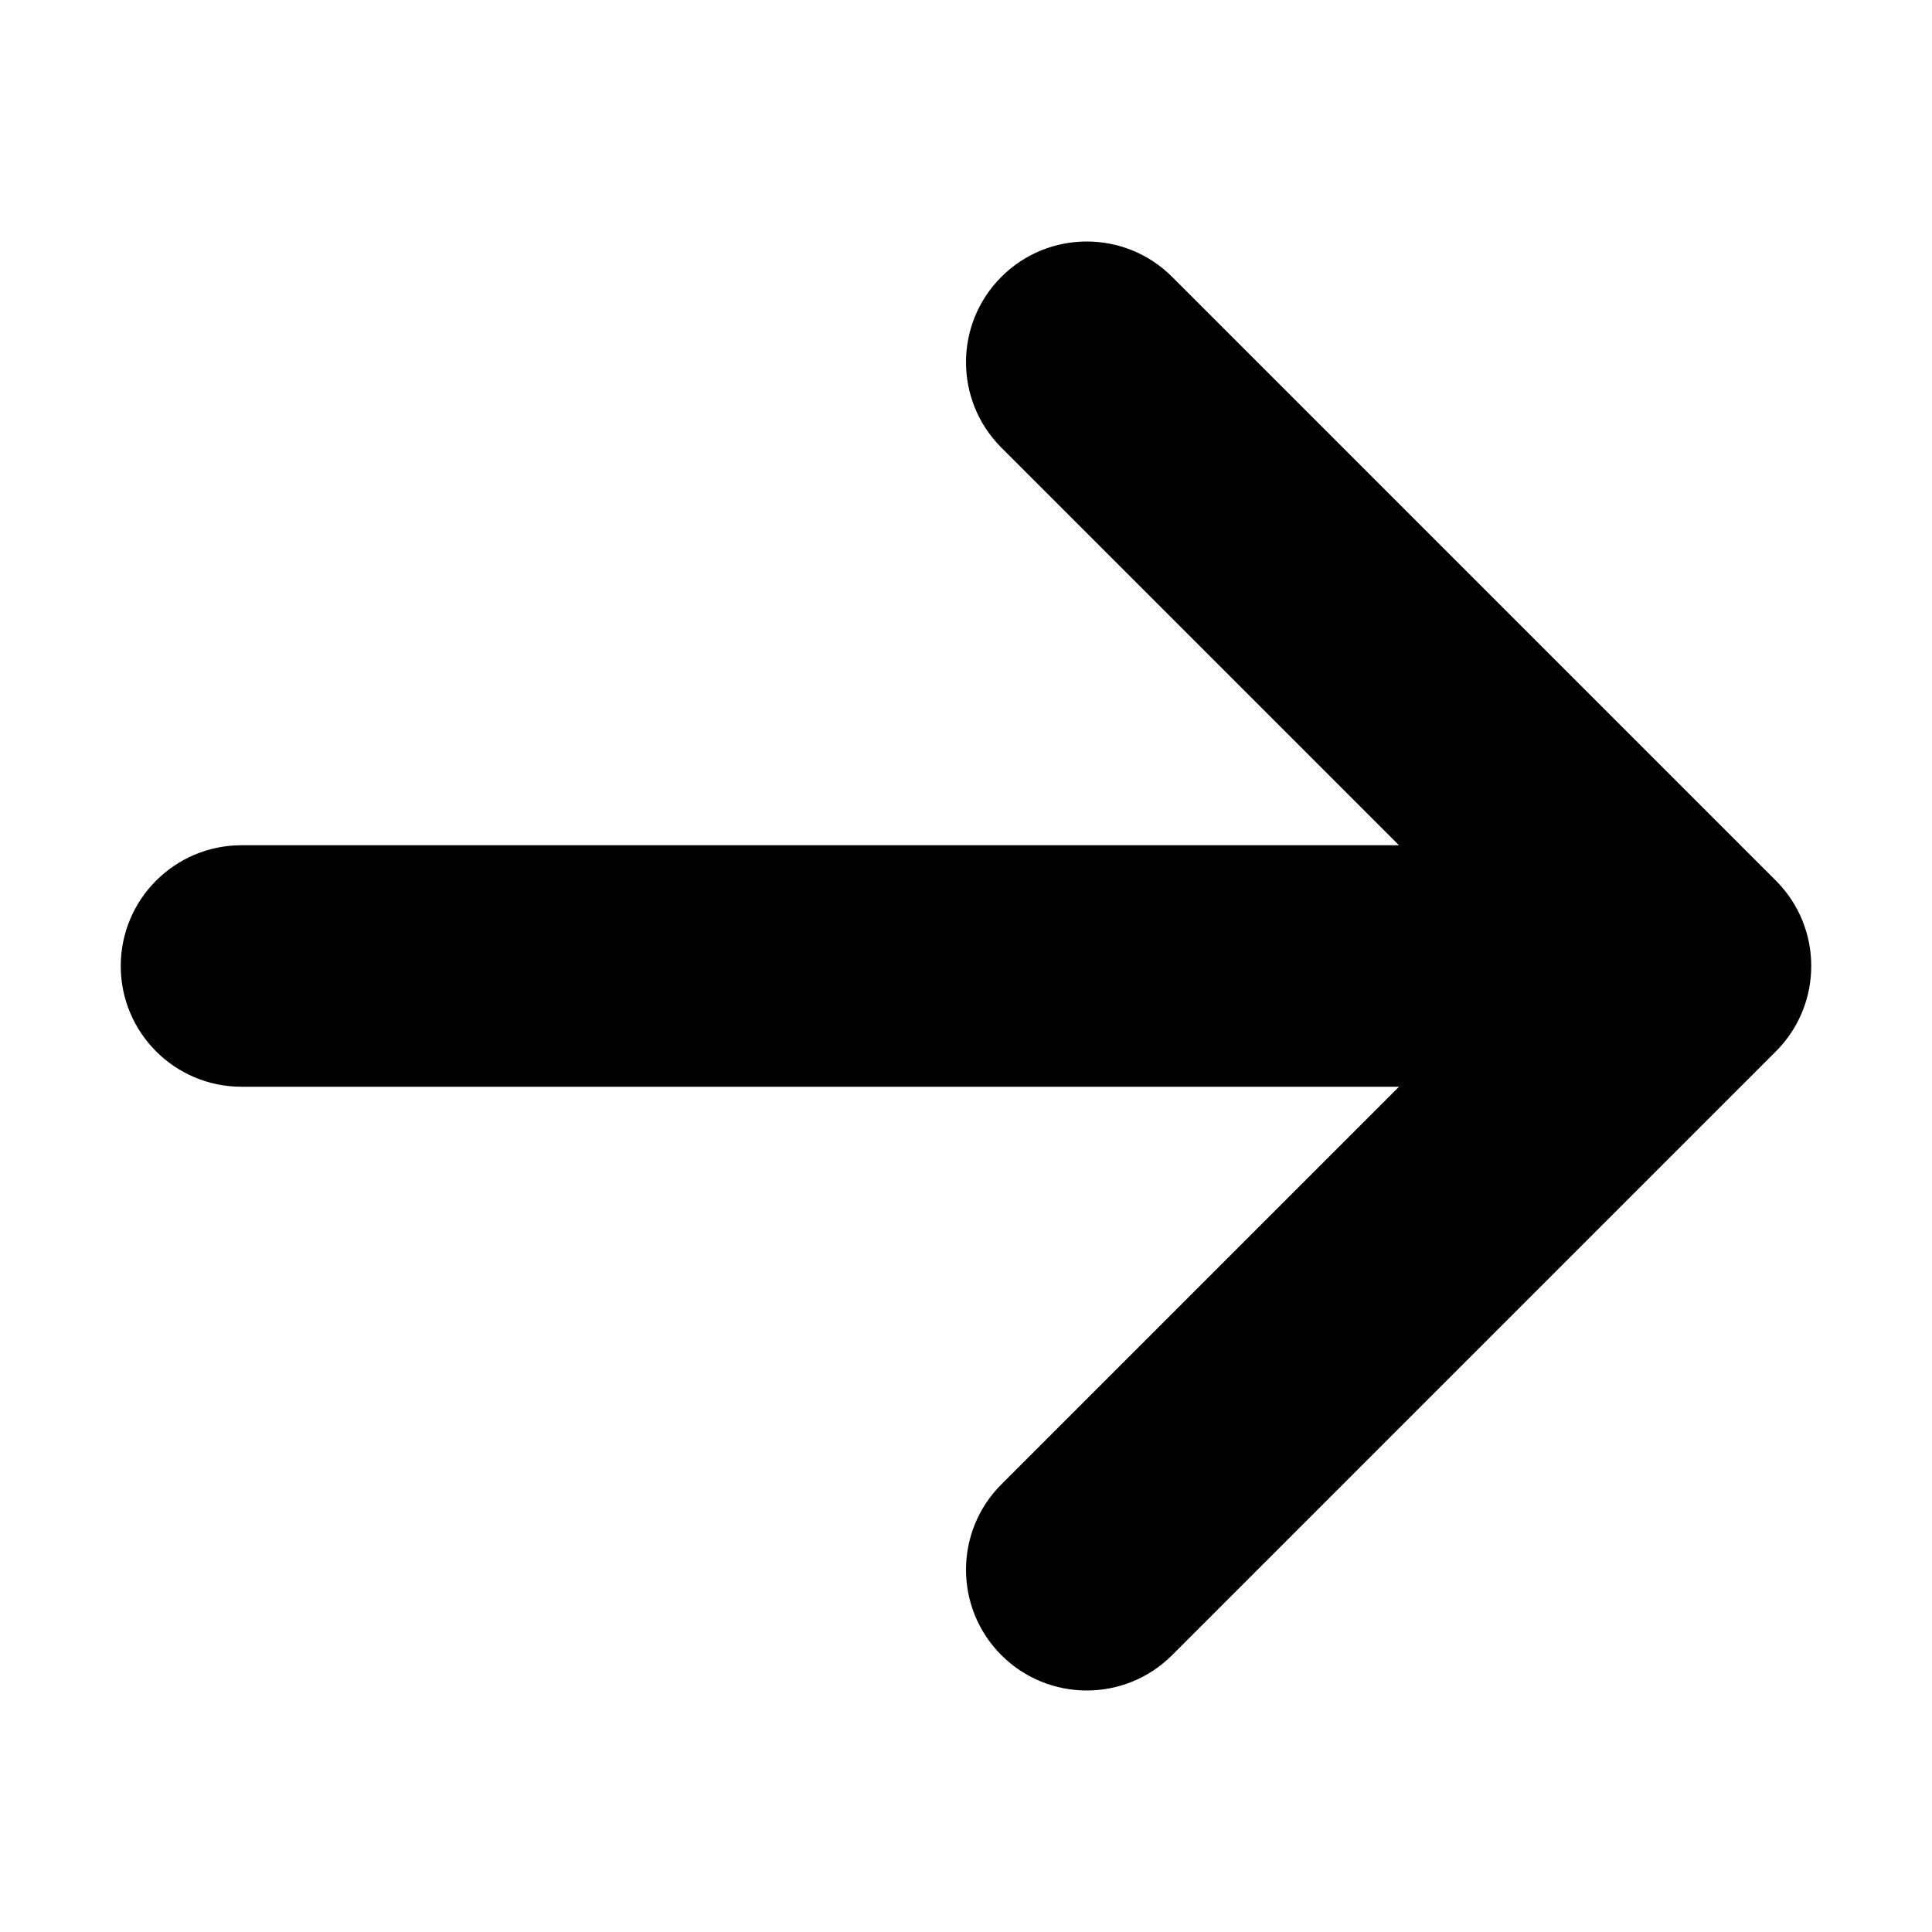
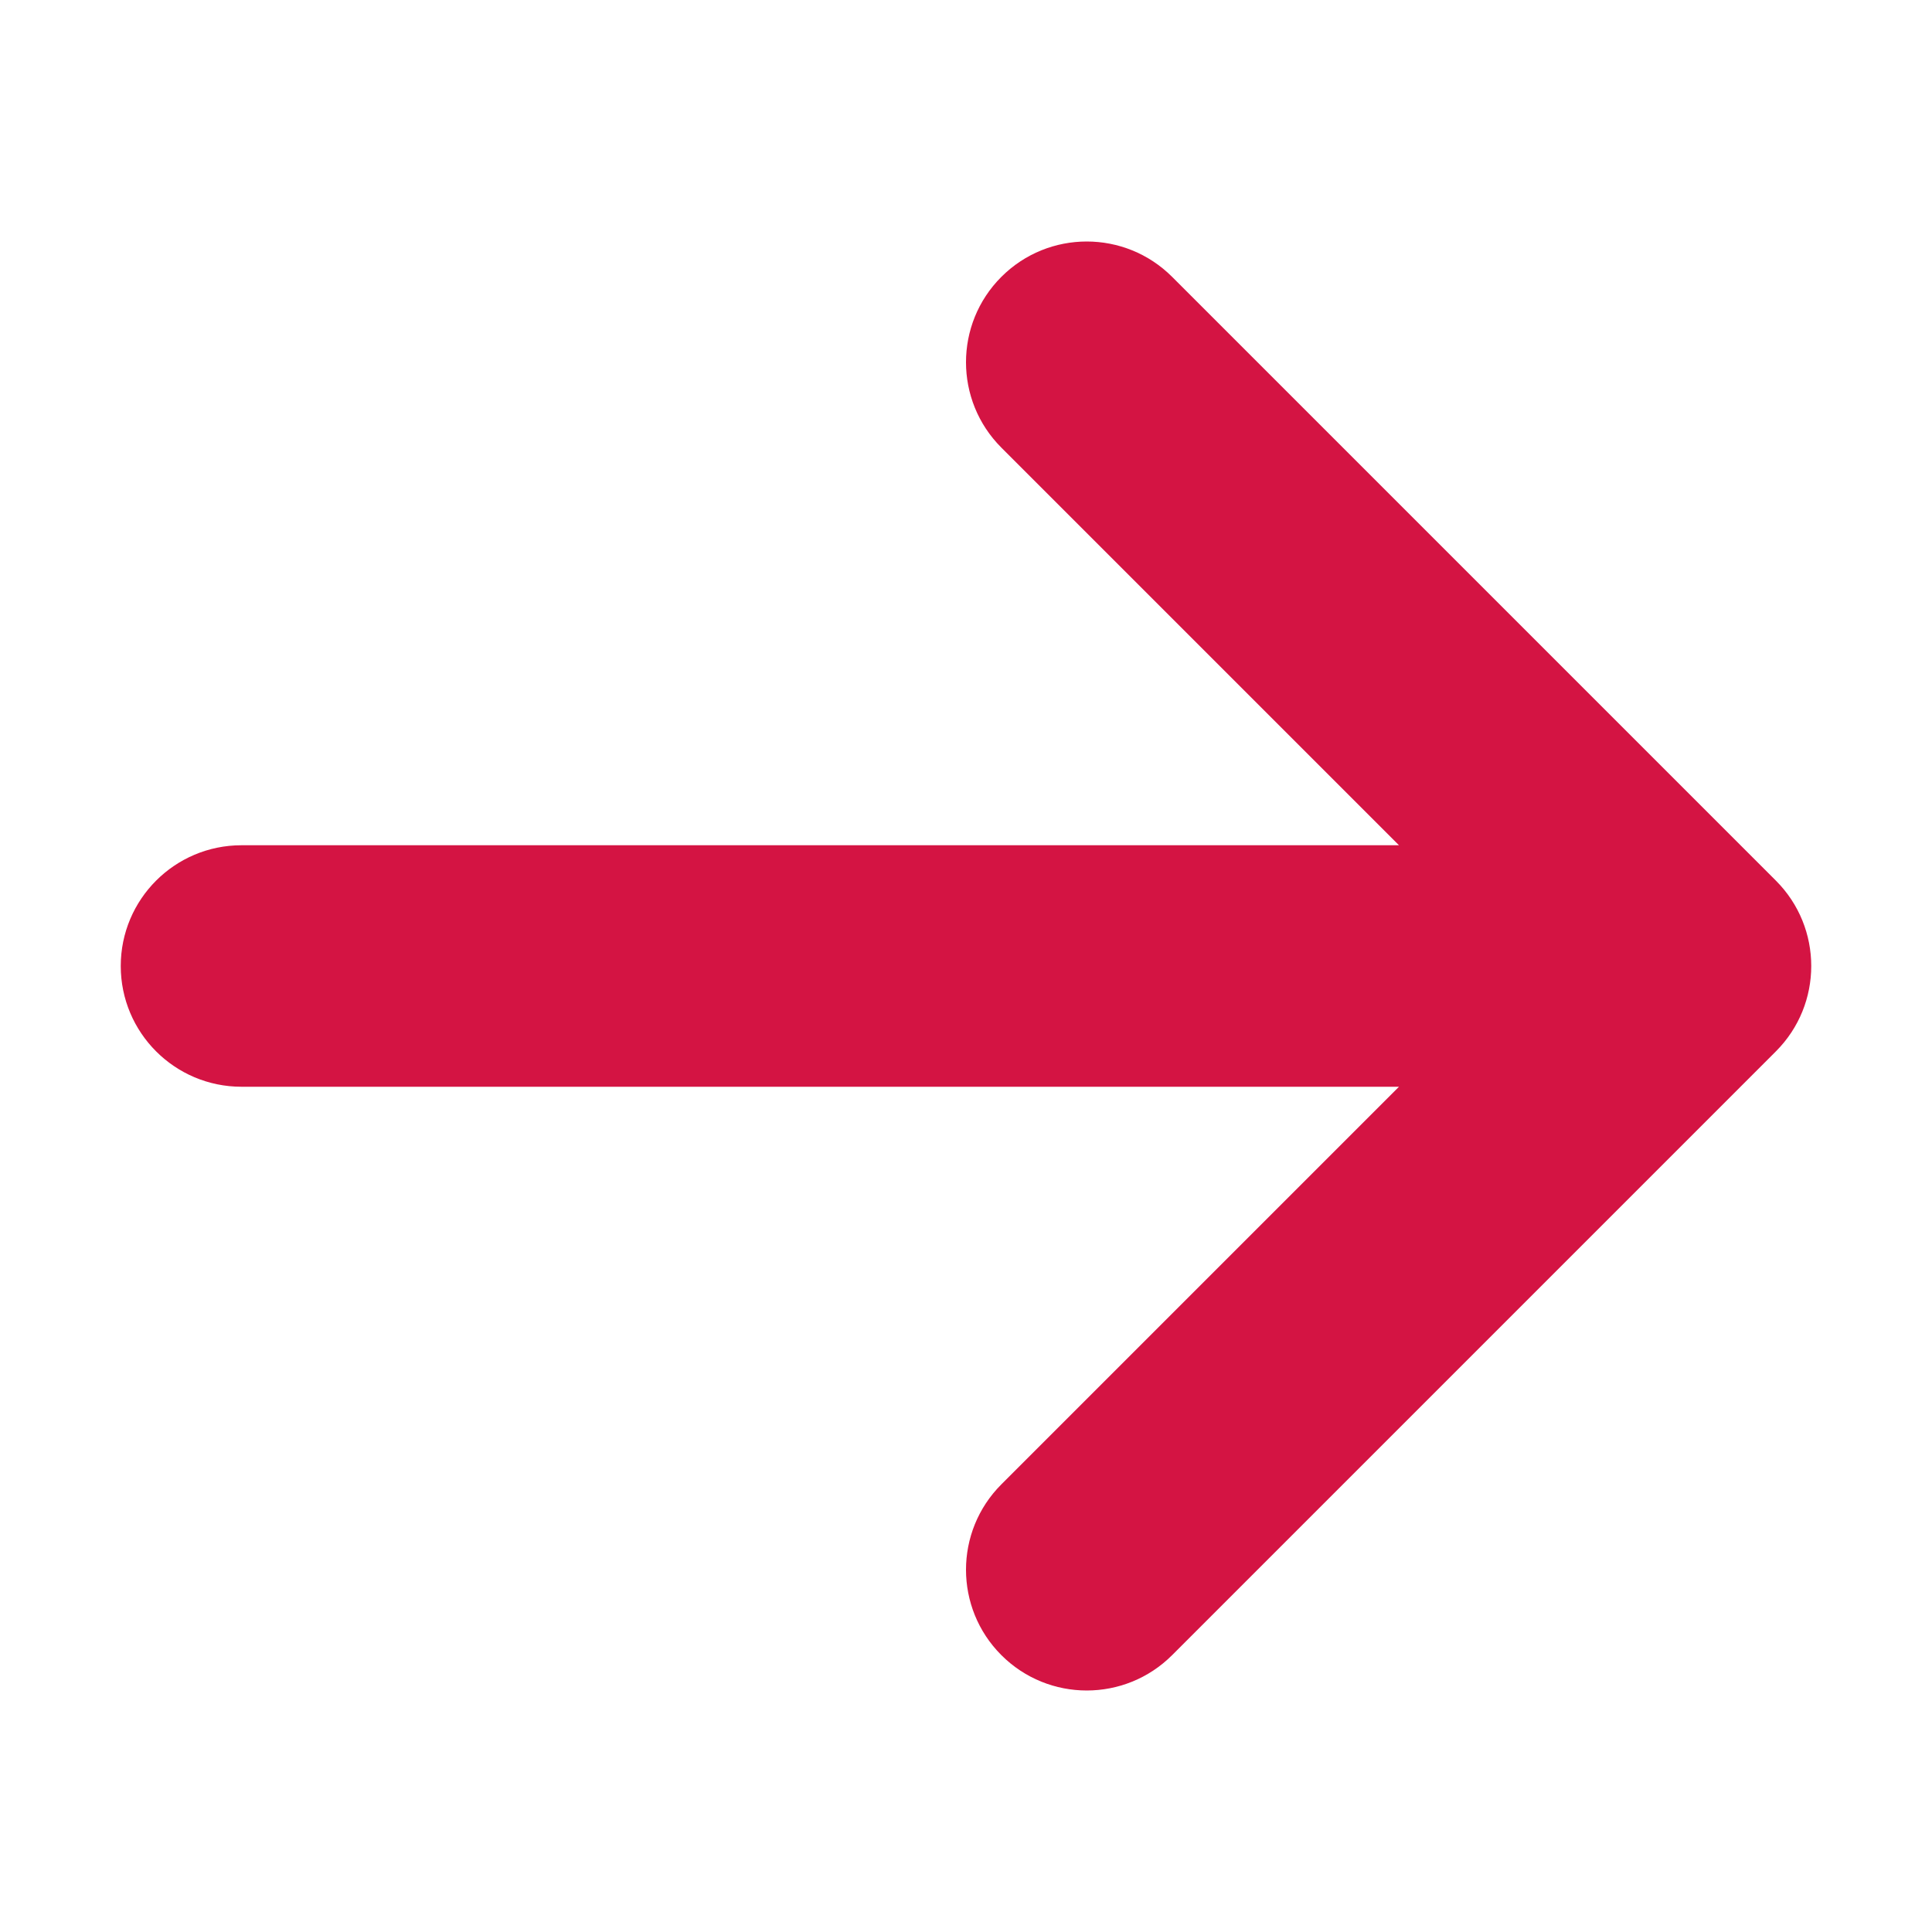
<svg xmlns="http://www.w3.org/2000/svg" version="1.1" width="1024" height="1024" viewBox="0 0 1024 1024">
  <g id="arrow-right">
</g>
-   <path fill="#000" d="M621.254 877.254l320-320c24.994-24.992 24.994-65.516 0-90.51l-320-320c-24.994-24.992-65.516-24.992-90.51 0s-24.994 65.516 0 90.51l210.746 210.746h-613.49c-35.346 0-64 28.654-64 64s28.654 64 64 64h613.49l-210.746 210.746c-12.496 12.496-18.744 28.876-18.744 45.254s6.248 32.758 18.744 45.254c24.994 24.994 65.516 24.994 90.51 0z" />
+   <path fill="#D41443" d="M621.254 877.254l320-320c24.994-24.992 24.994-65.516 0-90.51l-320-320c-24.994-24.992-65.516-24.992-90.51 0s-24.994 65.516 0 90.51l210.746 210.746h-613.49c-35.346 0-64 28.654-64 64s28.654 64 64 64h613.49l-210.746 210.746c-12.496 12.496-18.744 28.876-18.744 45.254s6.248 32.758 18.744 45.254c24.994 24.994 65.516 24.994 90.51 0z" />
</svg>
